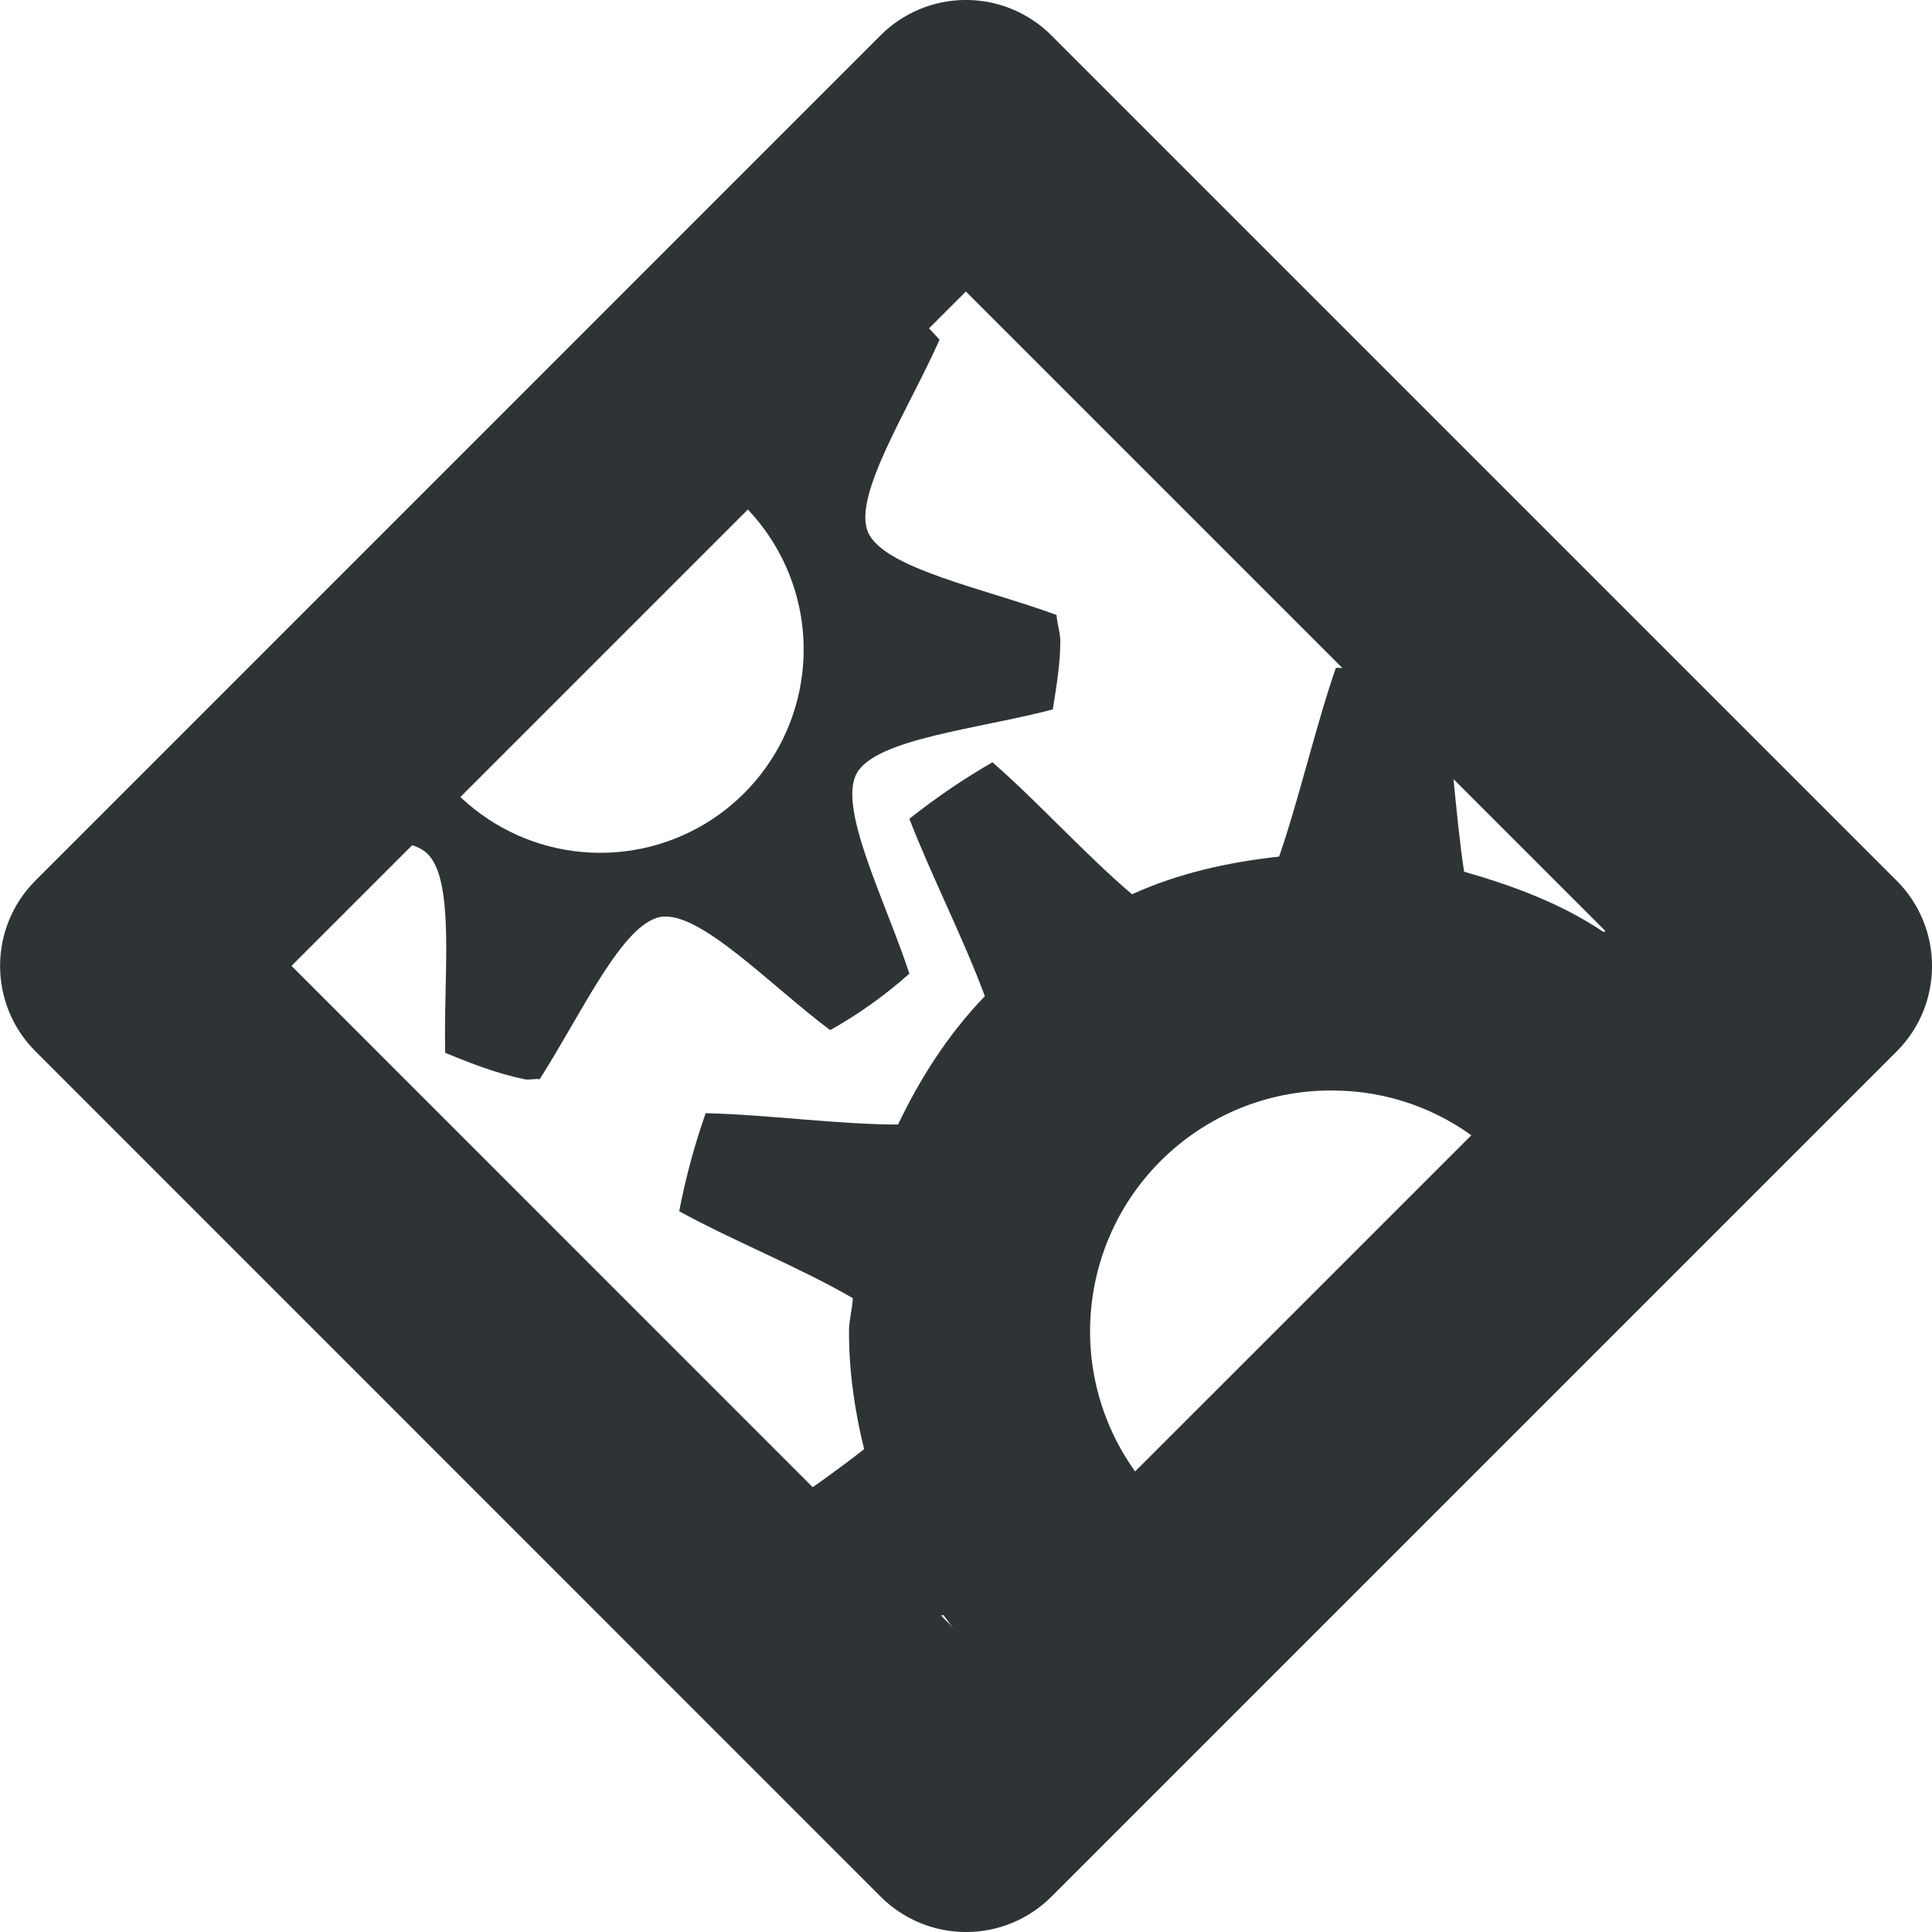
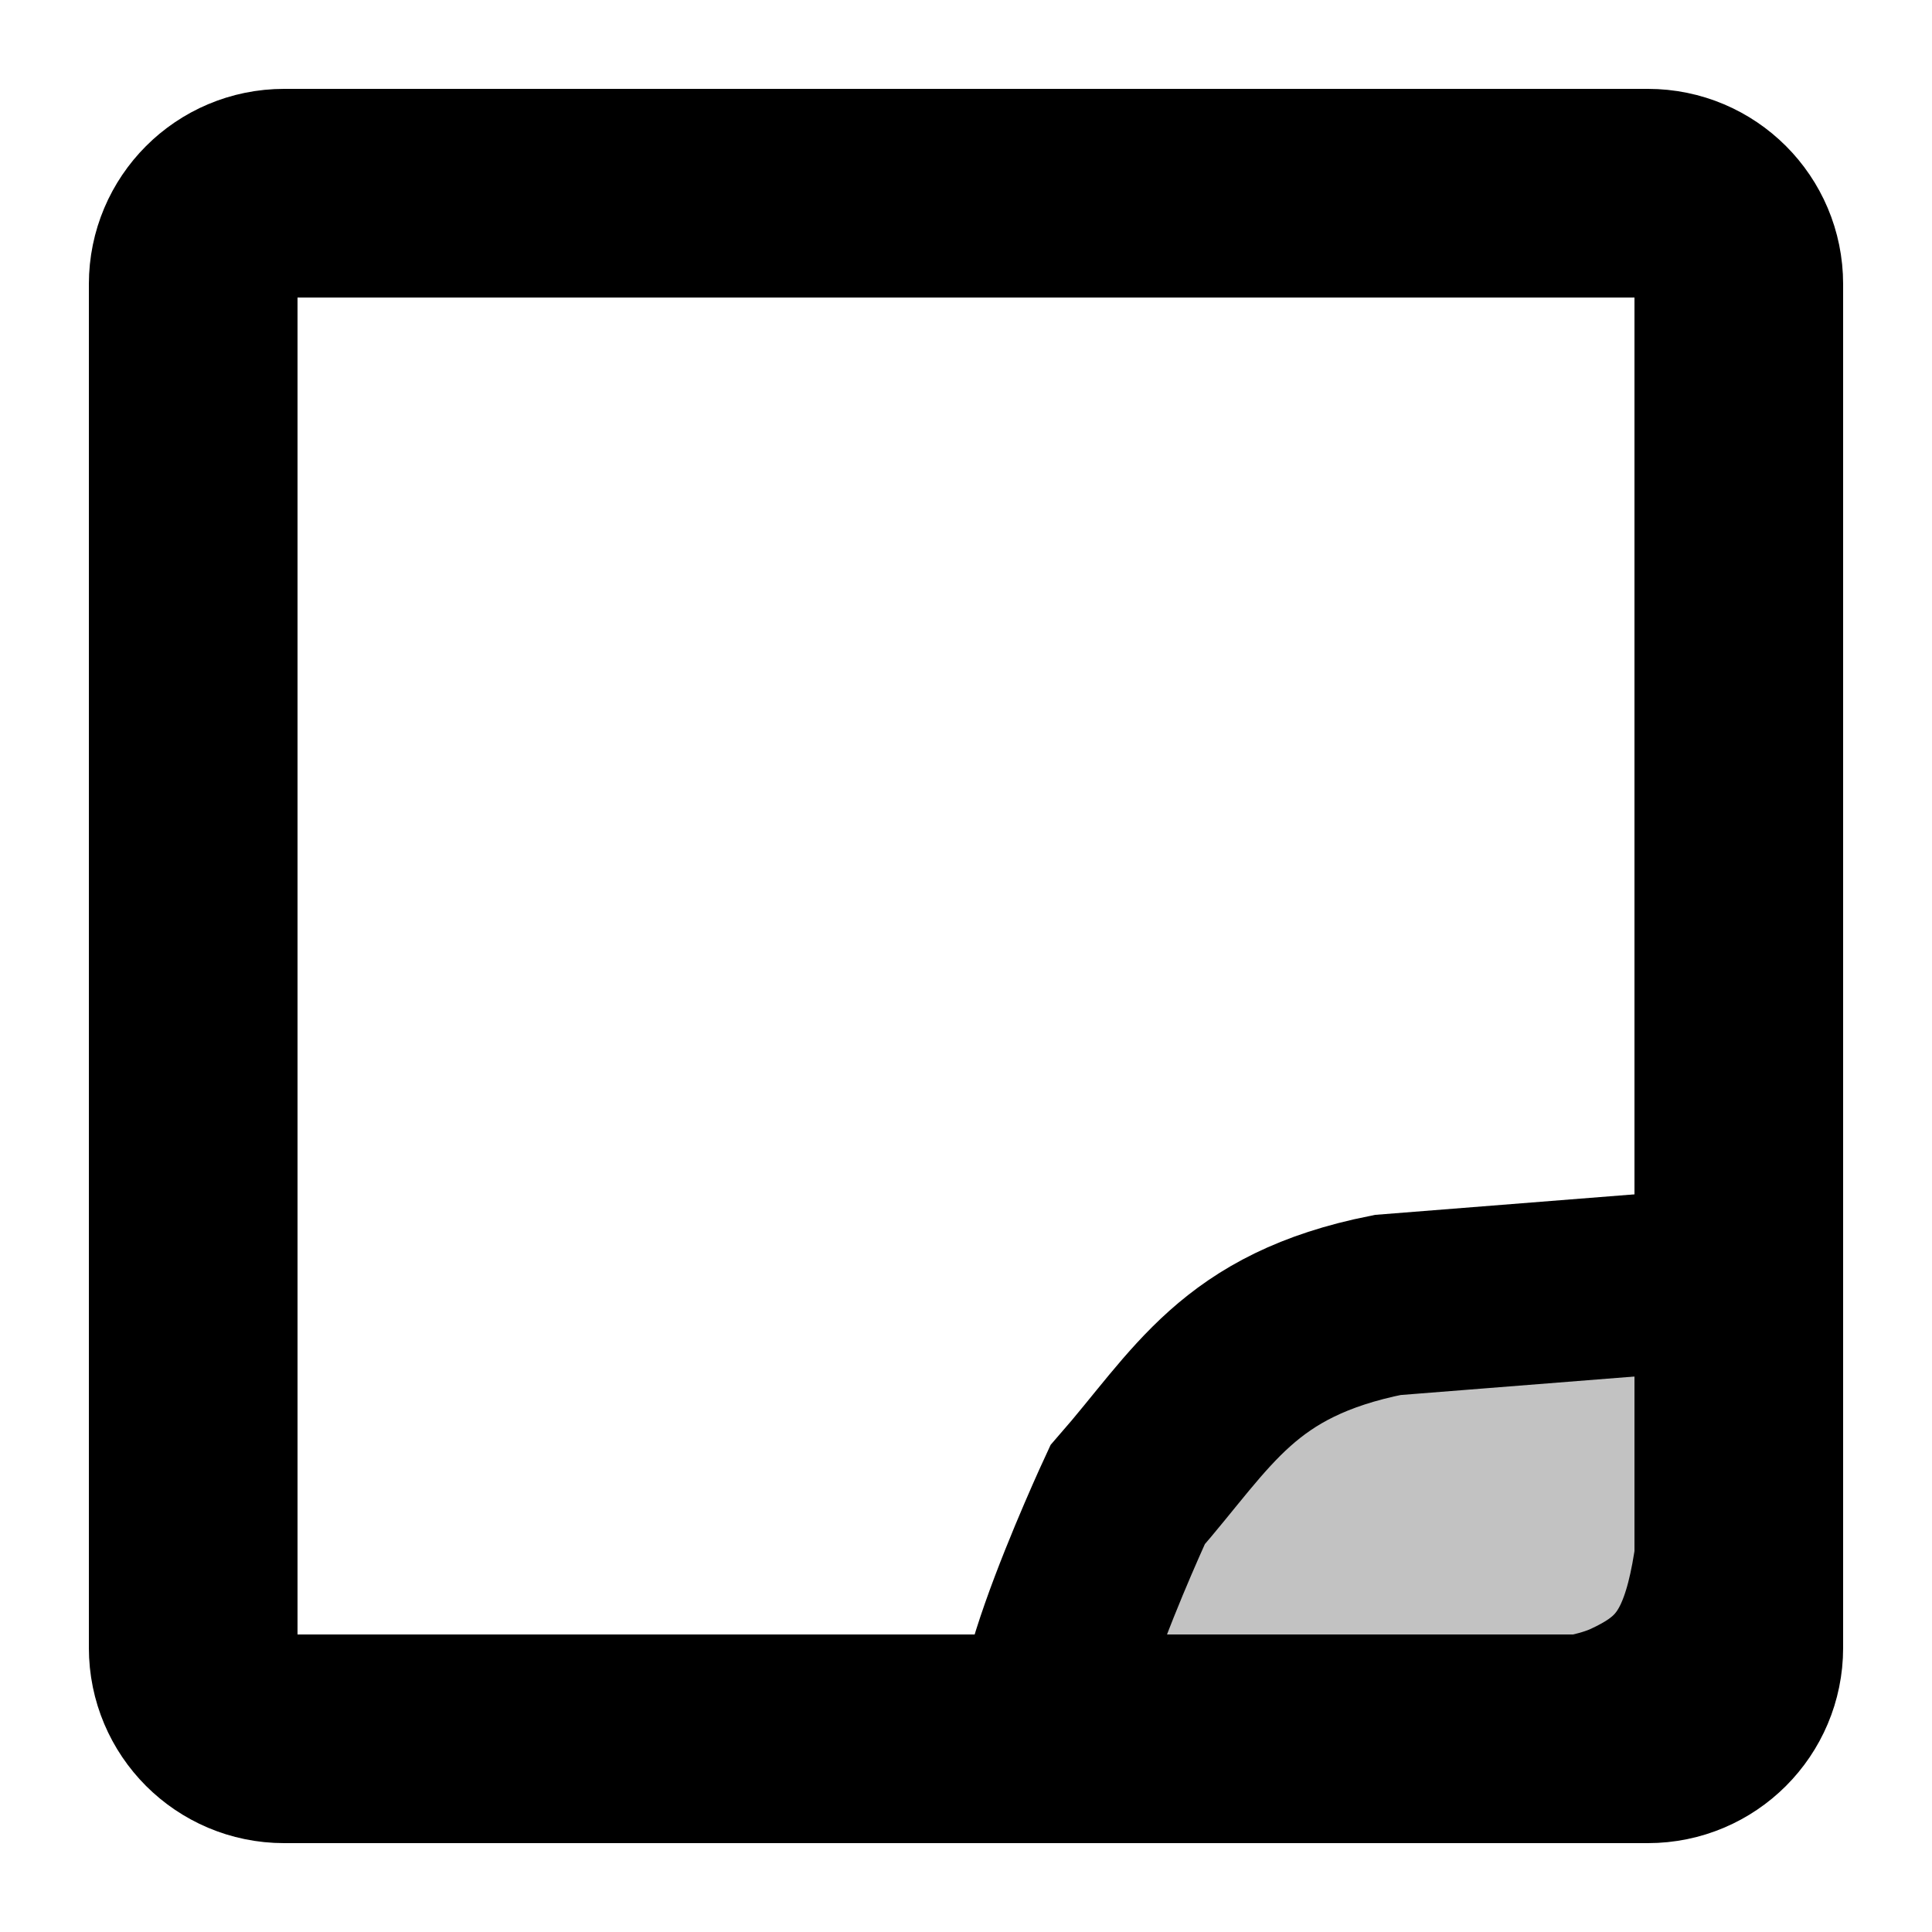
- <svg xmlns="http://www.w3.org/2000/svg" width="16" height="16">
-   <g color="#000" fill="#2e3436">
-     <path d="M7.188 2.281c-.094.056-.192.125-.29.19L5.566 3.803a1.684 1.684 0 11-2.17 2.17L2.332 7.037c.506-.069 1.017-.136 1.2.026.242.214.139 1.031.155 1.656.213.088.427.171.657.219.04.008.085-.007.125 0 .337-.525.683-1.288 1-1.344.322-.057.905.562 1.406.937a3.67 3.67 0 00.656-.468c-.195-.595-.594-1.369-.437-1.657.158-.29 1.019-.37 1.625-.531.028-.183.062-.371.062-.562 0-.075-.027-.146-.031-.22-.587-.217-1.435-.385-1.562-.687-.128-.302.34-1.021.593-1.593a3.722 3.722 0 00-.593-.532zm3.875 3.25c-.165.475-.305 1.086-.47 1.563-.43.047-.84.14-1.218.312-.38-.322-.787-.773-1.156-1.093a5.562 5.562 0 00-.688.468c.177.46.453 1.001.625 1.469-.298.309-.531.67-.719 1.063-.494 0-1.102-.084-1.593-.094a5.68 5.68 0 00-.219.812c.435.24 1.006.468 1.438.72-.006.093-.032.185-.032.28 0 .333.049.66.125.97-.382.304-.898.63-1.28.937.015.044.04.083.058.127l.613.613c.417-.1.868-.223 1.266-.303.248.343.532.626.875.875-.027.135-.068.283-.104.428.174-.063.34-.155.482-.297l1.432-1.432a1.994 1.994 0 01.533-3.918c.919 0 1.684.623 1.918 1.467l1.338-1.338c.06-.06.11-.124.156-.191-.035-.062-.06-.13-.1-.188.096-.152.205-.31.315-.47.017-.348-.1-.7-.37-.971l-.177-.176c-.28.192-.561.387-.83.555-.345-.233-.746-.383-1.156-.5-.077-.507-.107-1.132-.187-1.625a5.44 5.44 0 00-.875-.063zm-9.247.608c-.087.068-.173.138-.254.205l.014.035z" style="marker:none" overflow="visible" />
-     <path d="M8.707.293a1 1 0 00-1.415 0l-6.999 7a1 1 0 000 1.413l7 7.001a1 1 0 001.415 0l7-7a1 1 0 000-1.413zm-.708 2.121l5.587 5.587L8 13.586 2.414 7.999z" style="line-height:normal;font-variant-ligatures:normal;font-variant-position:normal;font-variant-caps:normal;font-variant-numeric:normal;font-variant-alternates:normal;font-feature-settings:normal;text-indent:0;text-align:start;text-decoration-line:none;text-decoration-style:solid;text-decoration-color:#000;text-transform:none;text-orientation:mixed;shape-padding:0;isolation:auto;mix-blend-mode:normal;marker:none" font-weight="400" font-family="sans-serif" overflow="visible" />
-   </g>
+ <svg xmlns="http://www.w3.org/2000/svg" viewBox="0 0 500 500" width="500" height="500">
+   <rect x="50" y="50" width="400" height="400" style="stroke: #000; fill: #2e3436; fill-opacity: 0; stroke-width: 54px;" rx="23.519" ry="23.519">
+     </rect>
+   <path d="M 359.115 337.723 L 449.884 330.541 C 449.223 417.761 444.648 432.119 421.569 442.876 C 396.393 454.611 323.06 446.932 278.678 448.279 C 256.968 461.848 291.807 386.859 291.807 386.859 C 311.476 364.319 320.324 345.475 359.115 337.723 Z" style="fill-rule: nonzero; stroke: rgb(0, 0, 0); fill: rgba(0, 0, 0, 0.24); stroke-width: 47px;" />
</svg>
